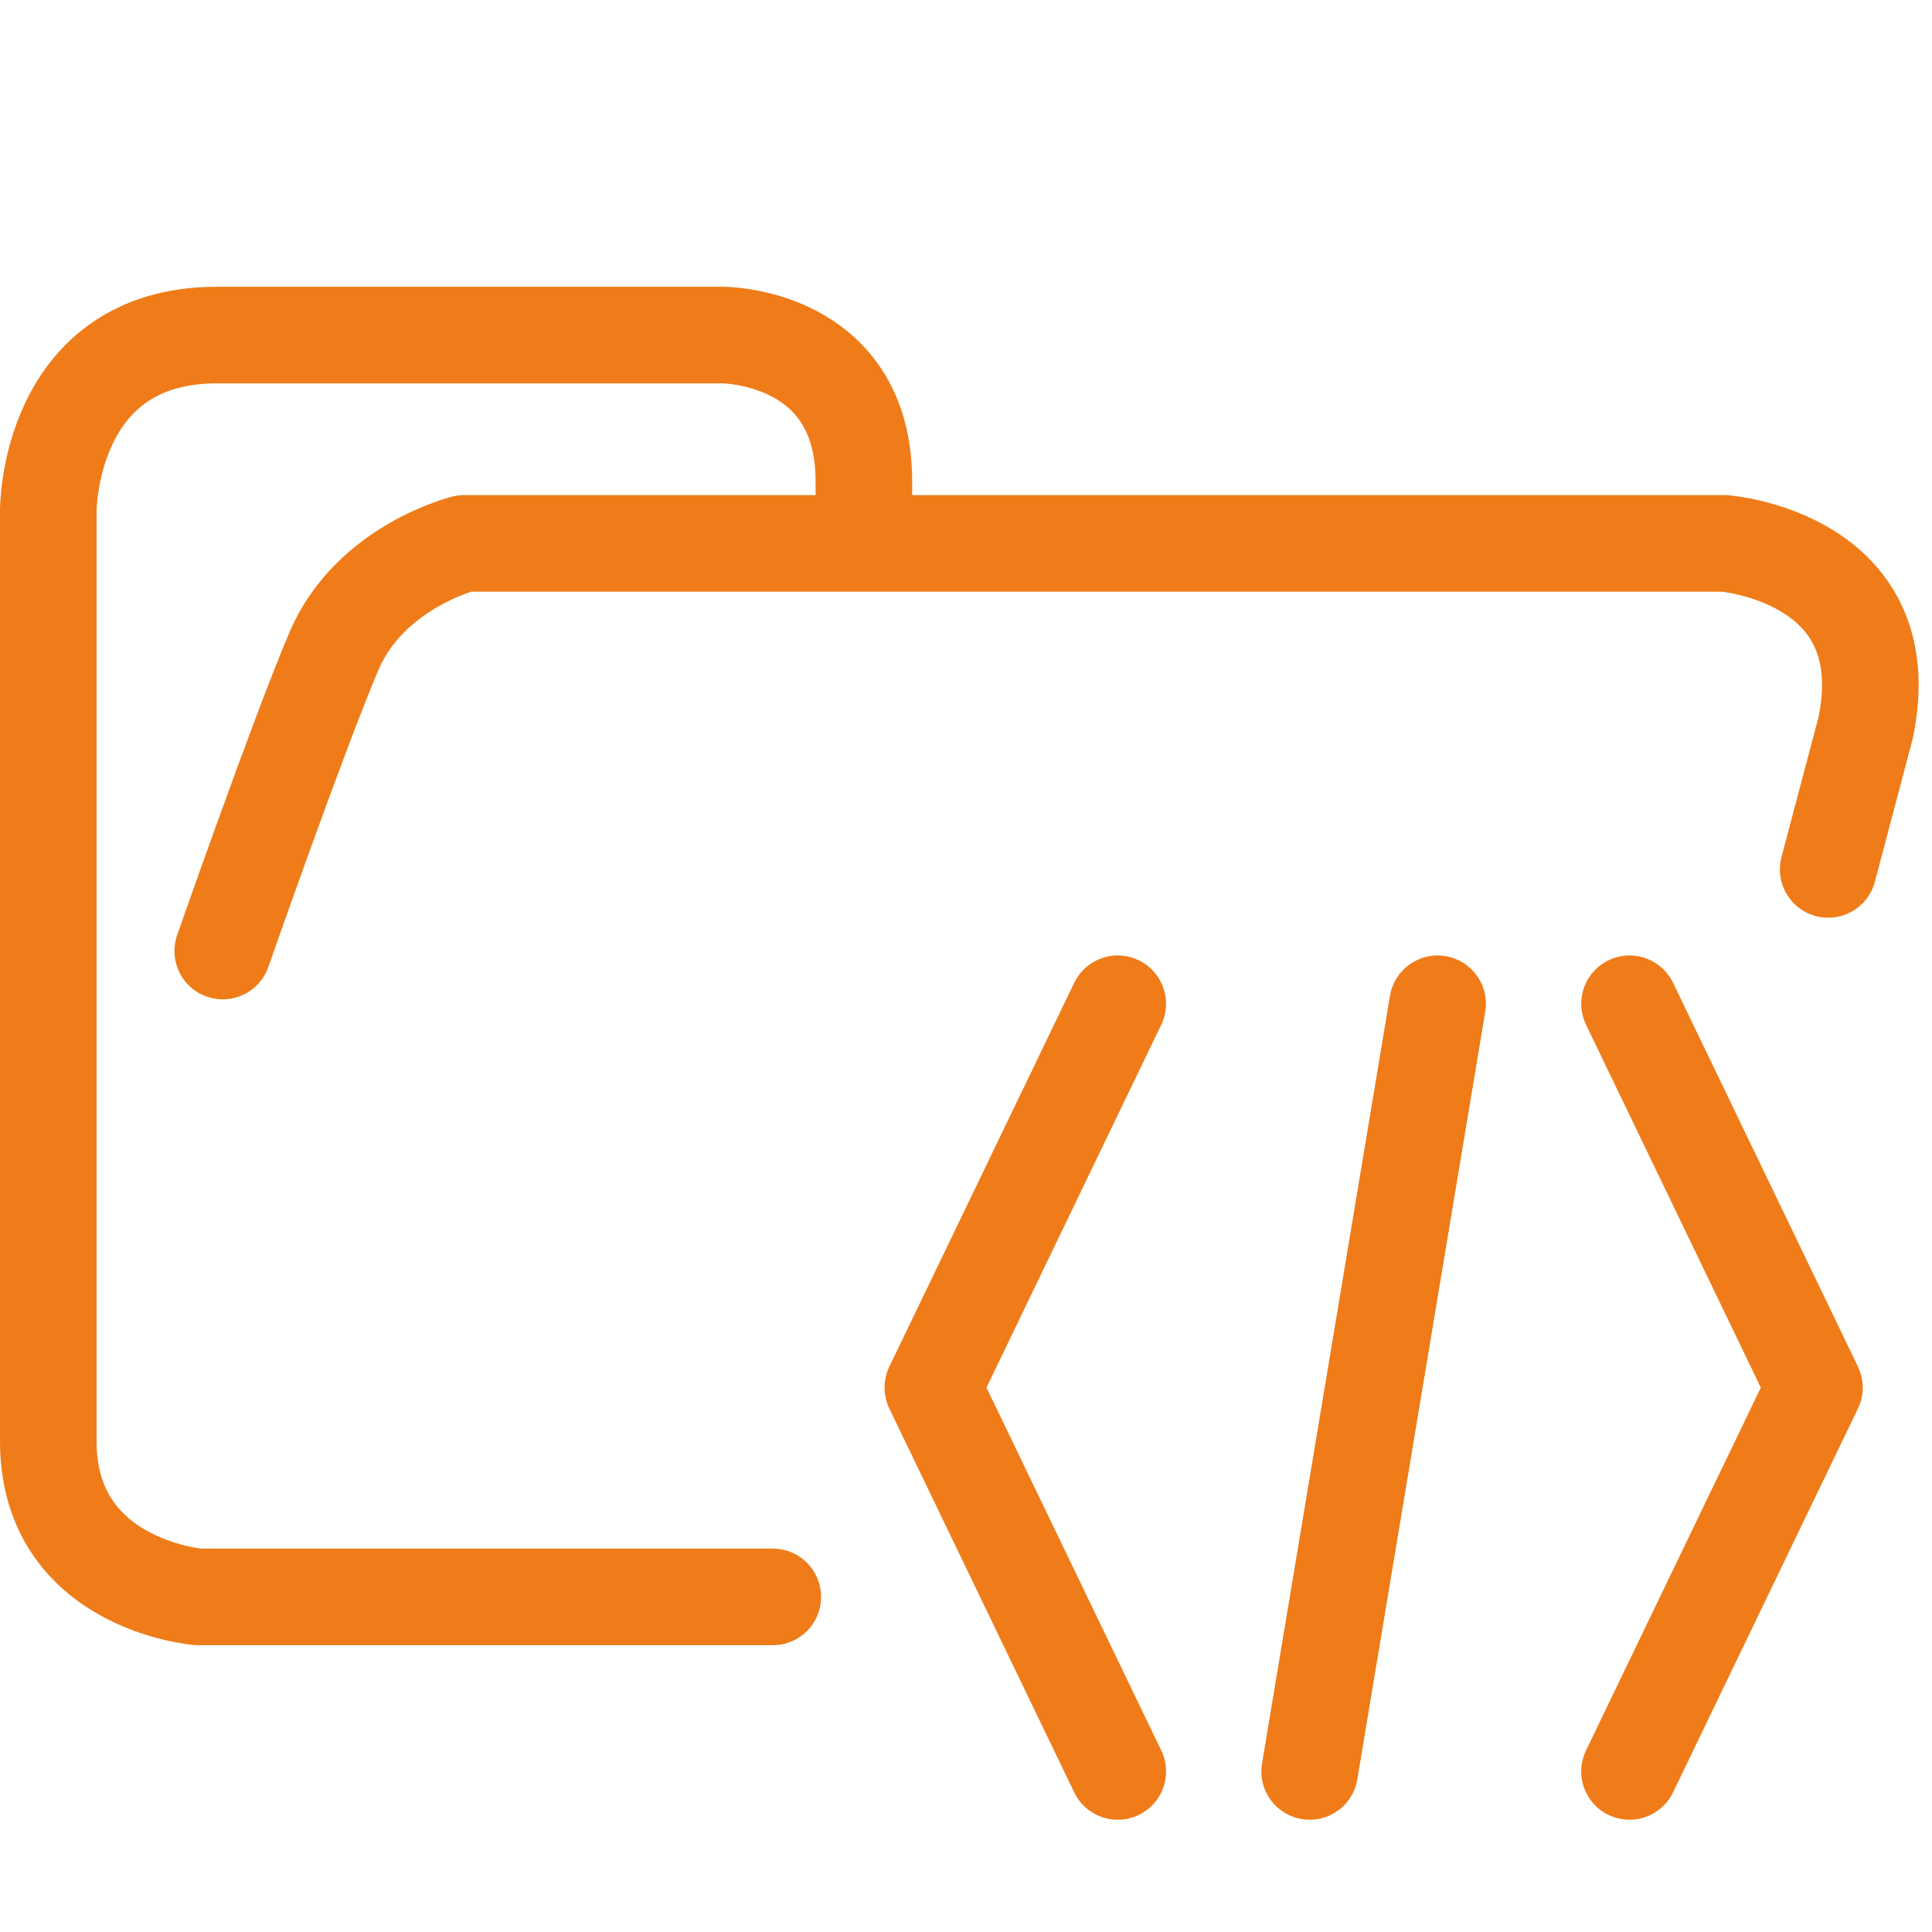
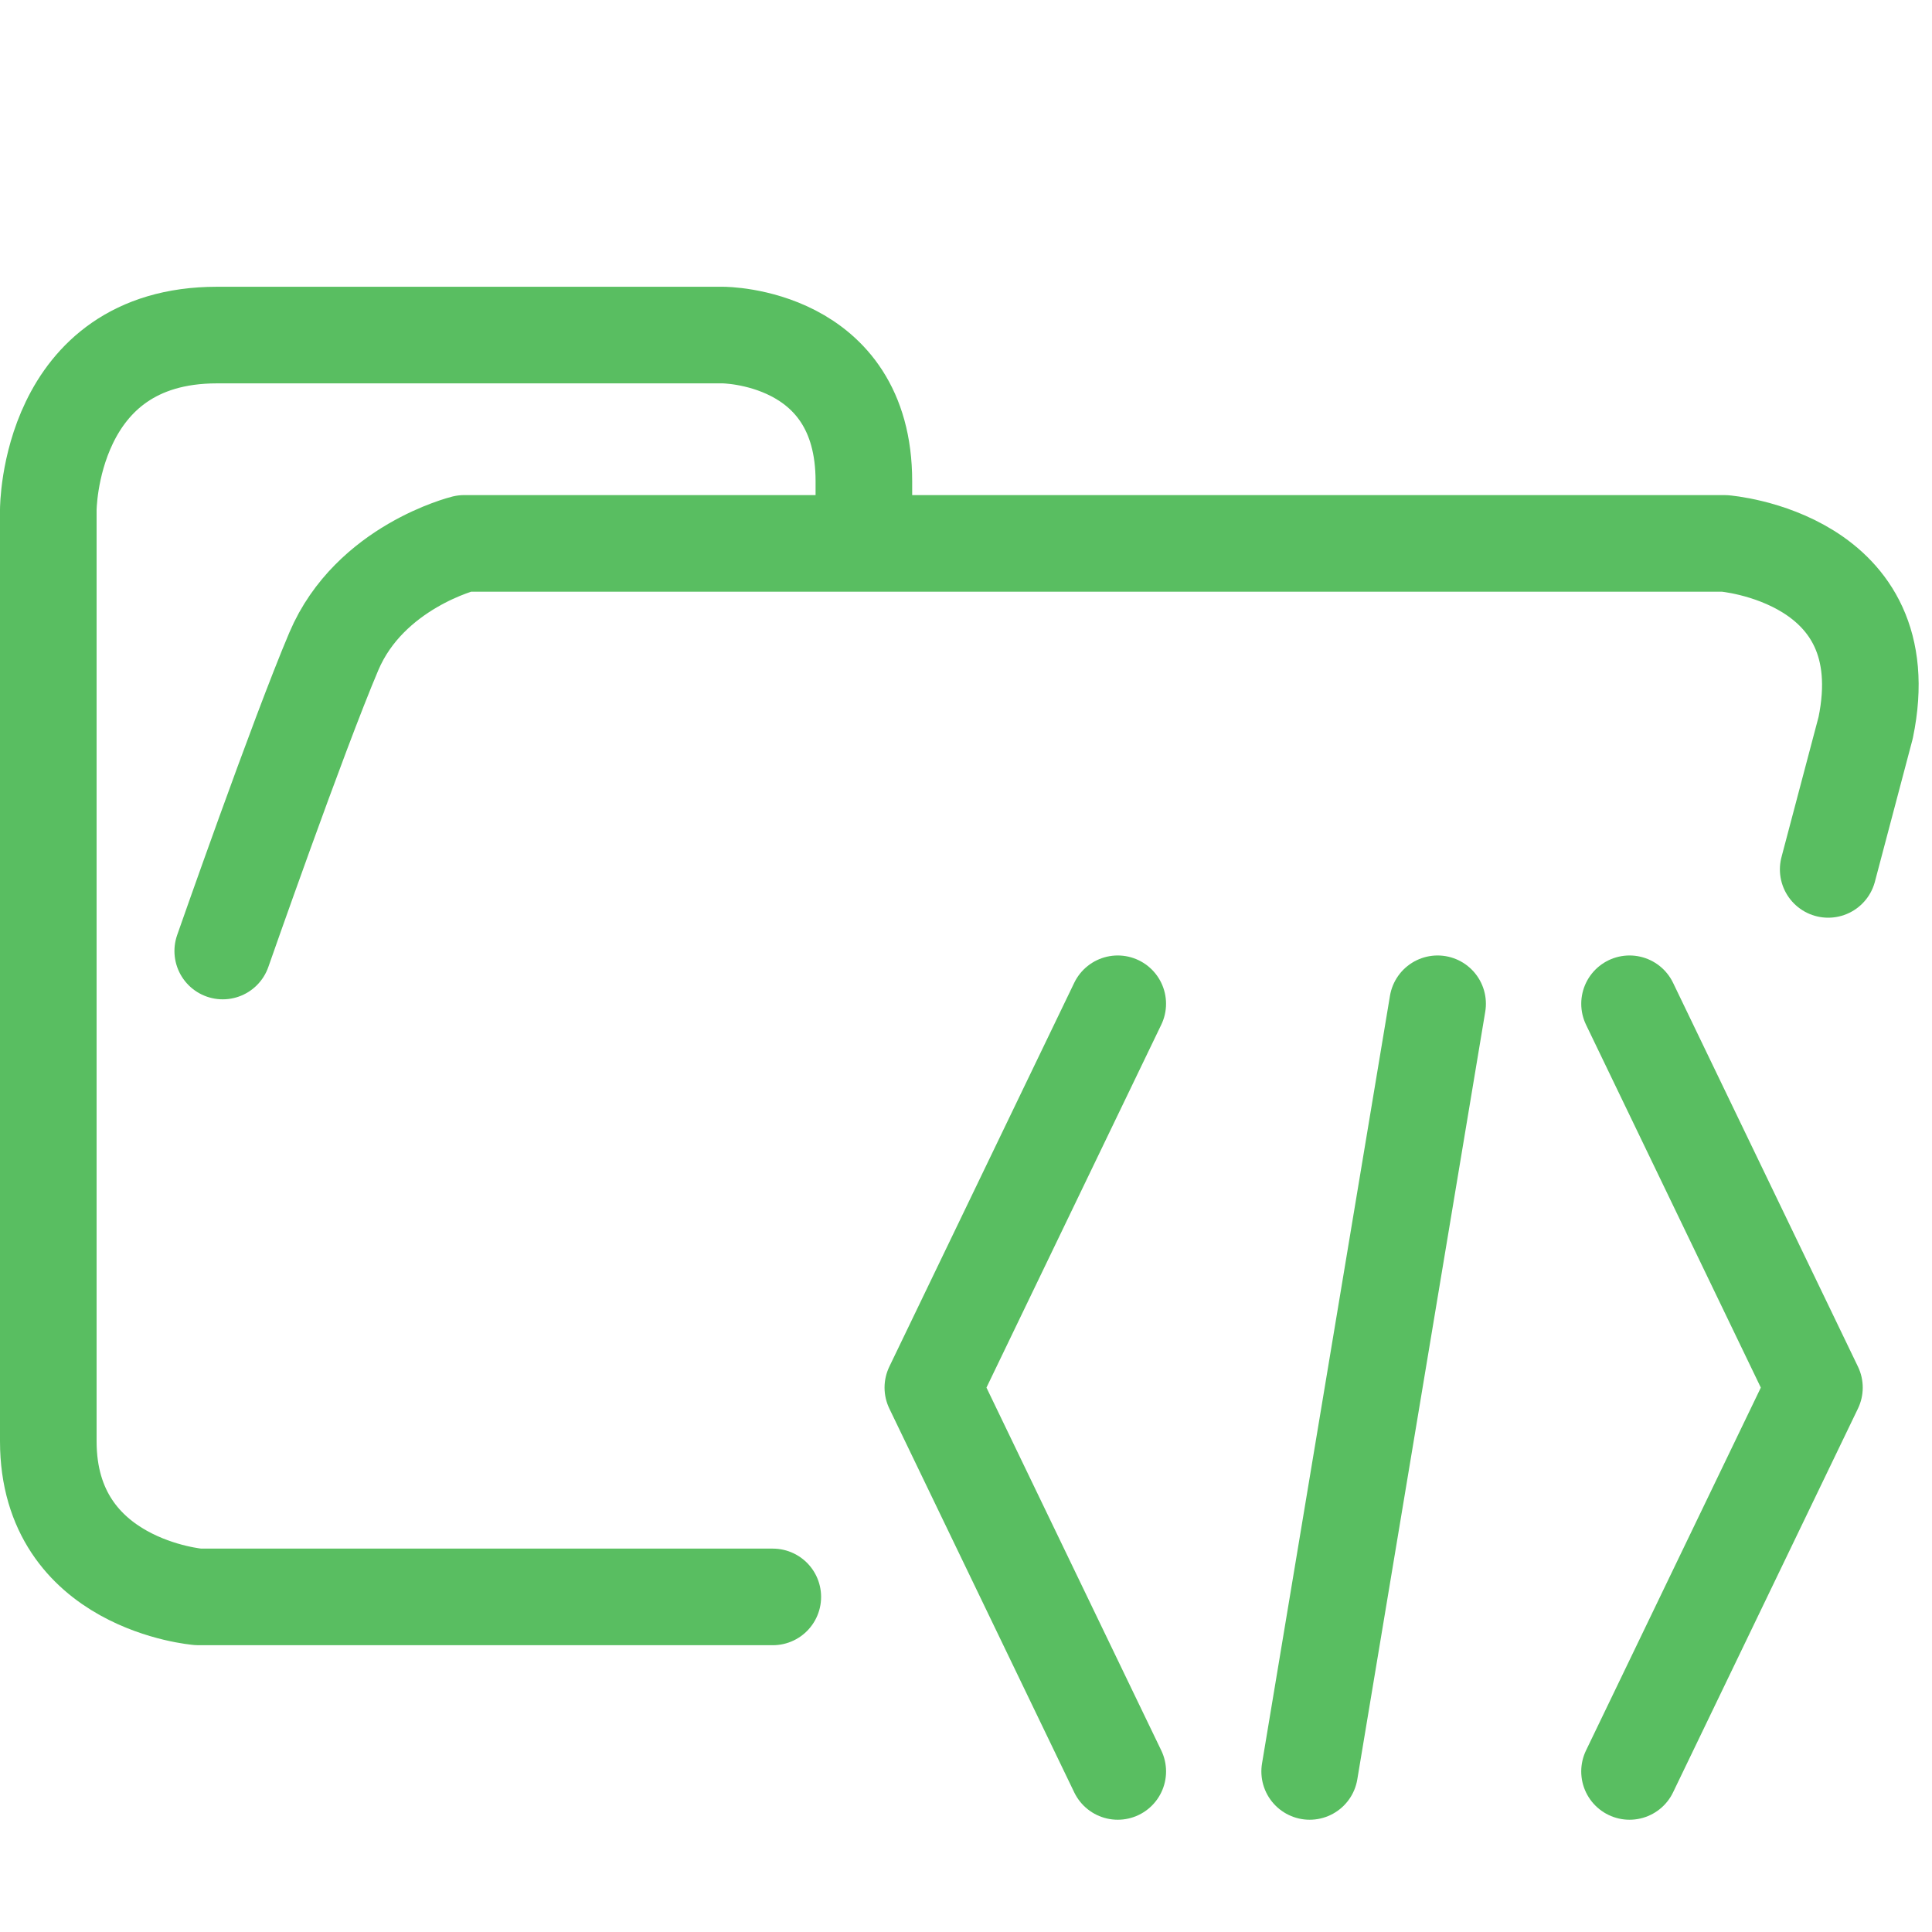
<svg xmlns="http://www.w3.org/2000/svg" width="100" height="100">
-   <g fill="none" stroke="#ef7c19" stroke-linecap="round" stroke-linejoin="round" stroke-width="5" paint-order="fill markers stroke">
+   <g fill="none" stroke="#59be61" stroke-linecap="round" stroke-linejoin="round" stroke-width="5" paint-order="fill markers stroke">
    <path d="M44.714 27.878v-2.975c0-7.56-7.295-7.56-7.295-7.56h-26.19c-8.729 0-8.729 9.048-8.729 9.048V74.6c0 7.436 7.773 8.056 7.773 8.056H40M94.627 45l1.939-7.331c1.833-8.828-7.31-9.543-7.31-9.543h-65.23s-4.886 1.206-6.747 5.588c-1.86 4.381-5.75 15.511-5.75 15.511M74.41 51.955l-6.622 39.734M57.855 91.689l-9.571-19.867 9.57-19.867M84.344 91.689l9.571-19.867-9.57-19.867" />
  </g>
</svg>
